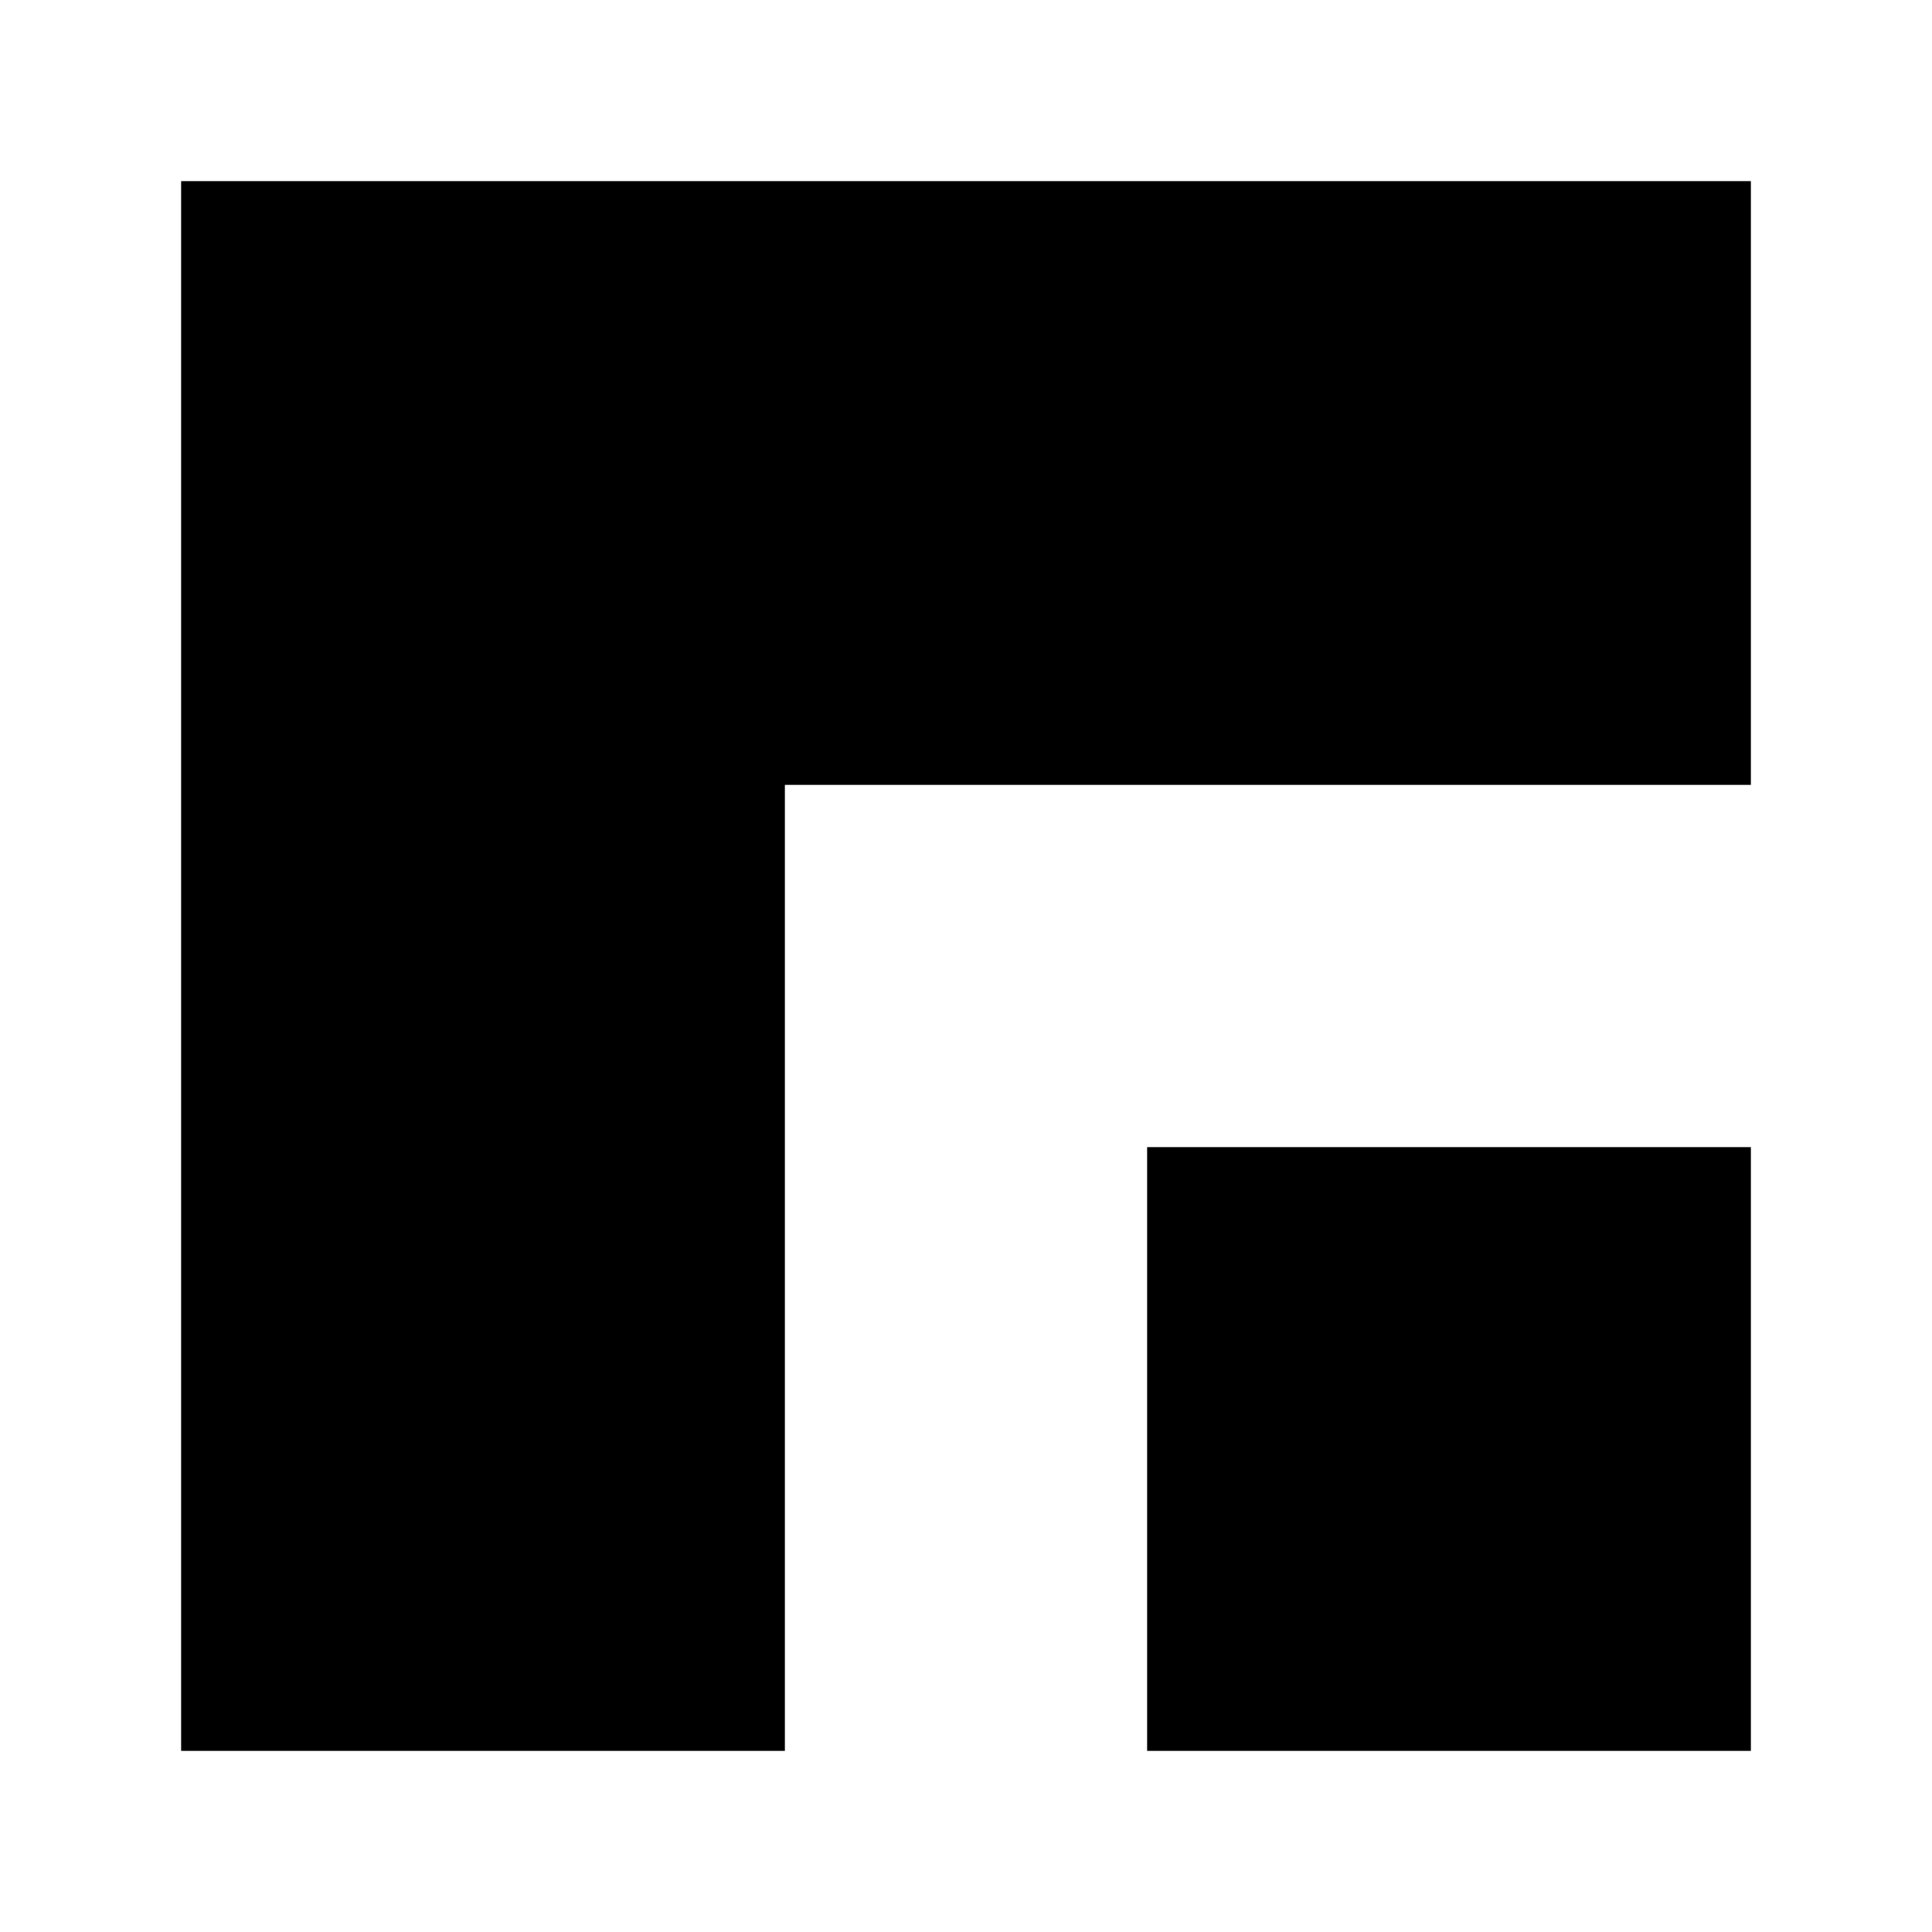
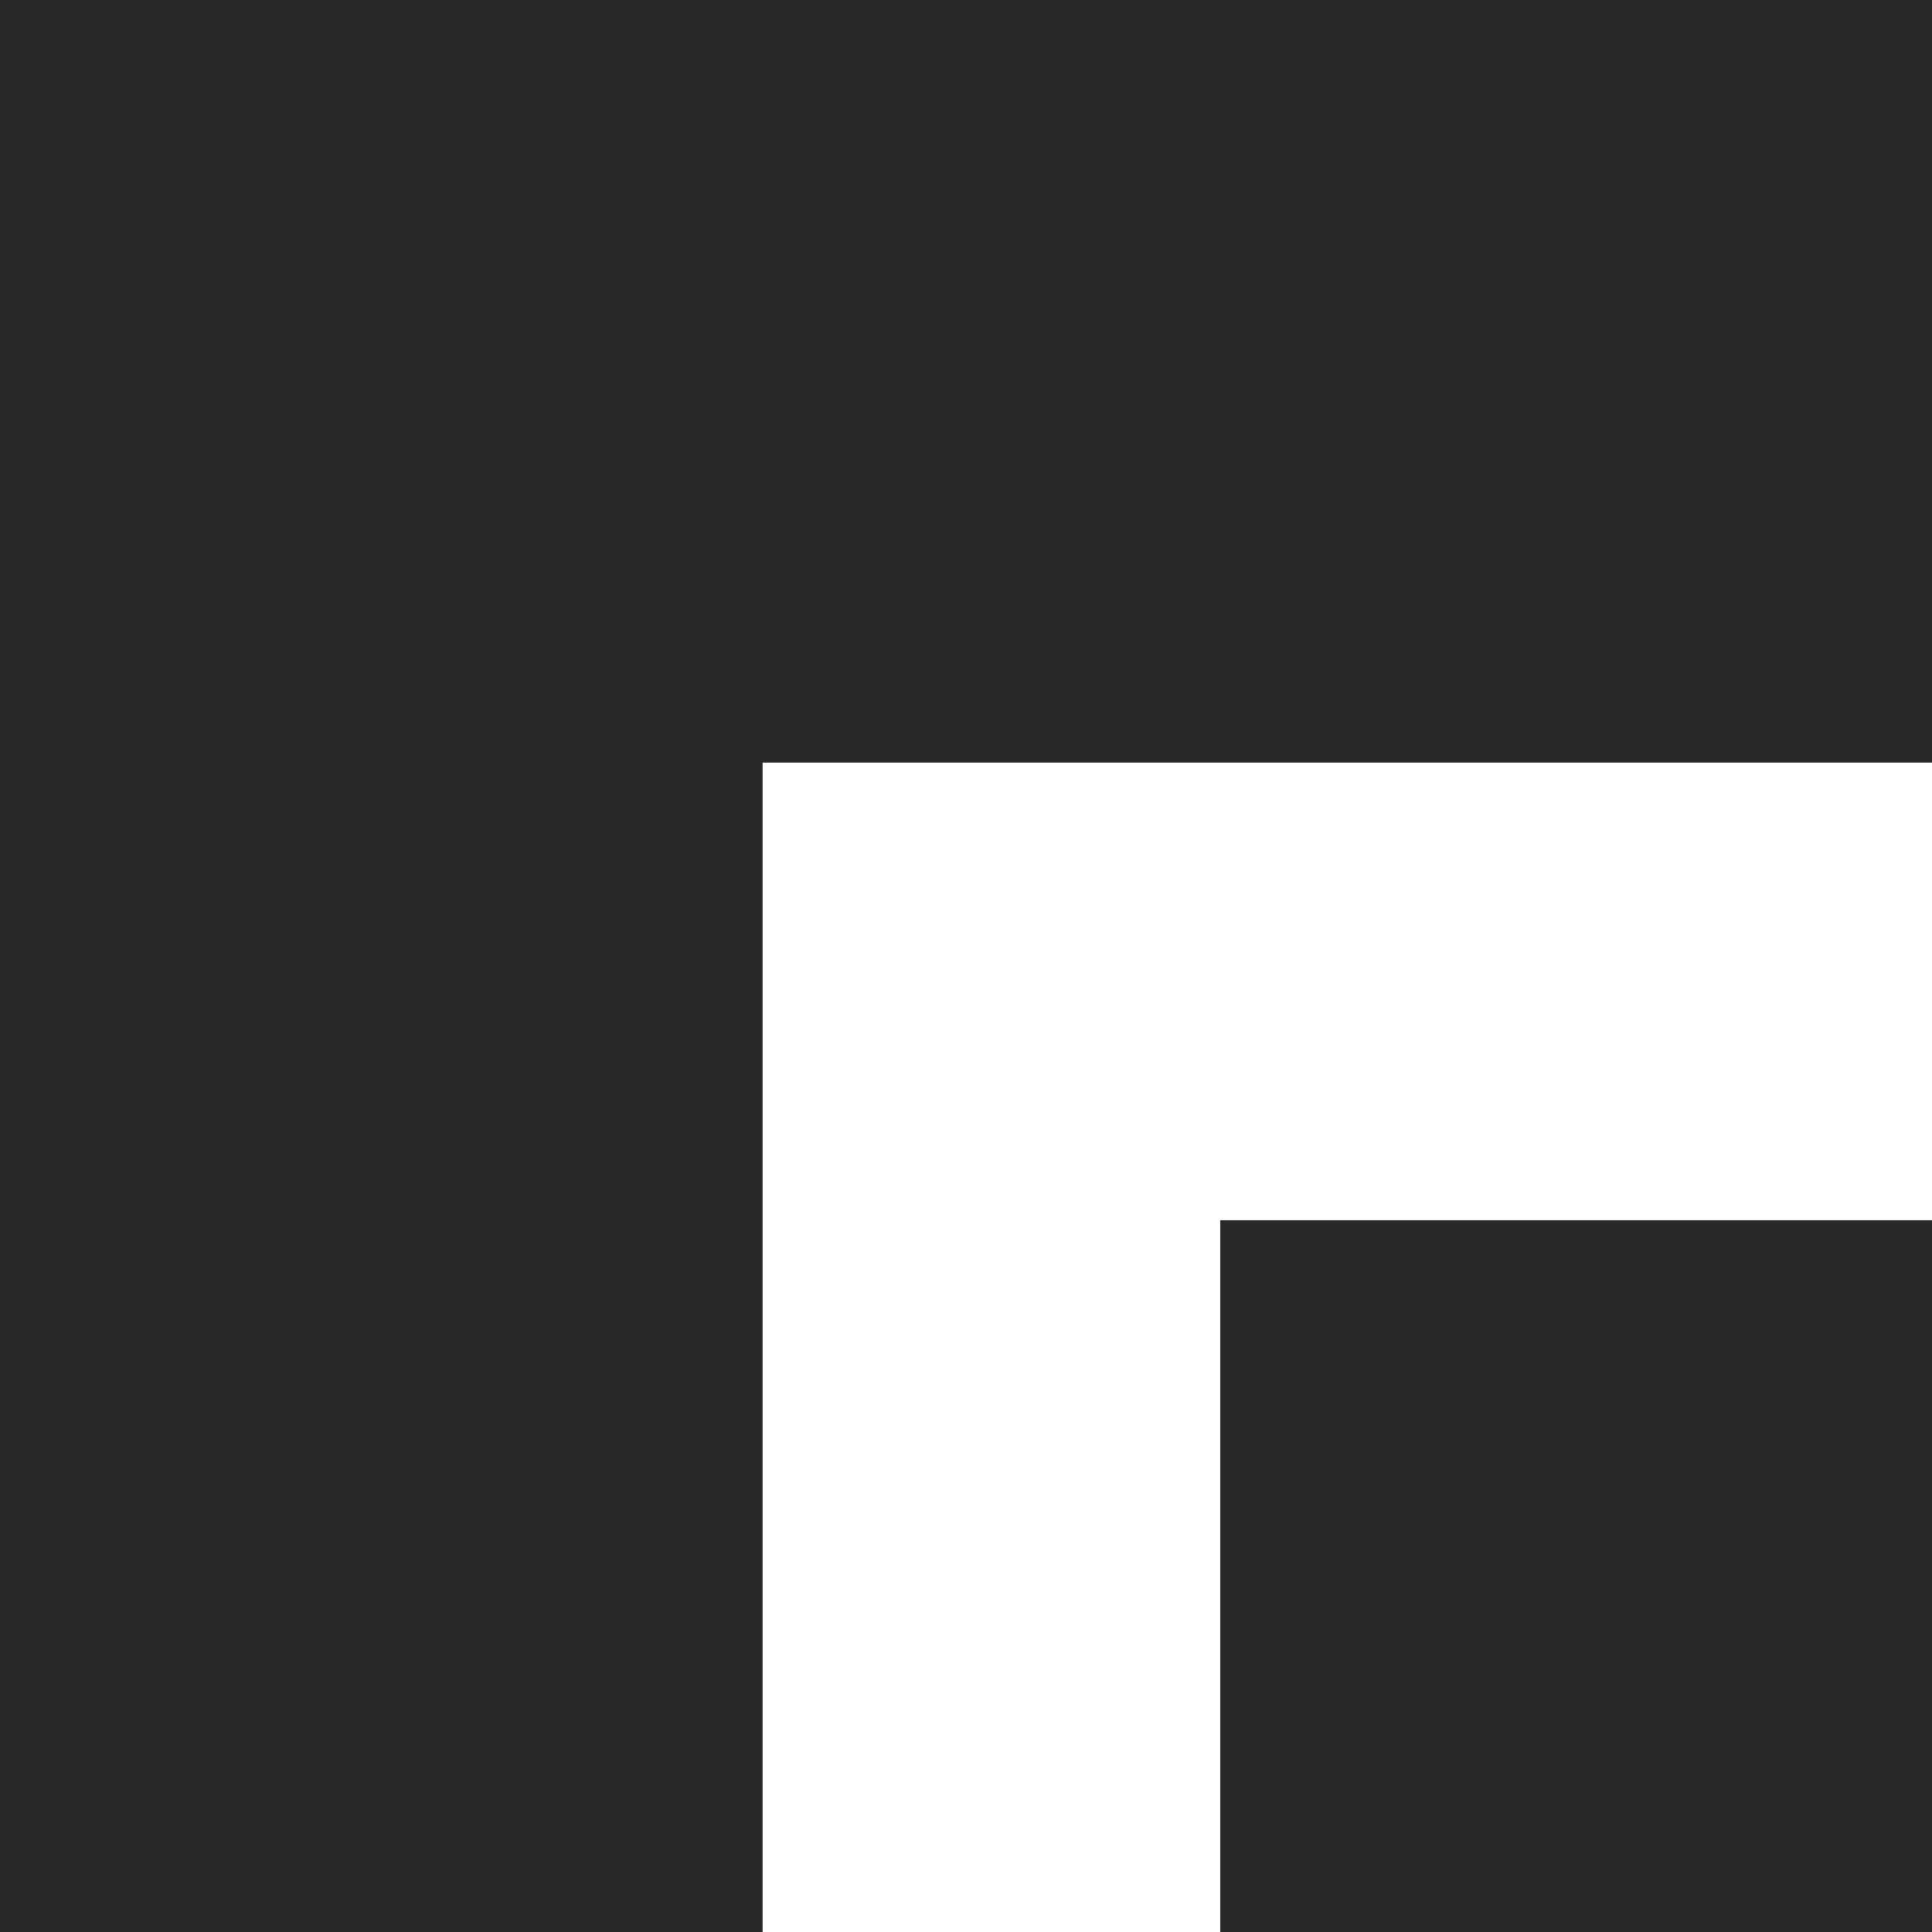
- <svg xmlns="http://www.w3.org/2000/svg" version="1.1" viewBox="0 0 640 640" width="74" height="74">
-   <path d="M380 580L380 380L580 380L580 580L380 580ZM260 260L260 580L60 580L60 60L580 60L580 260L260 260Z" id="go6TfJQF0" />
+ <svg xmlns="http://www.w3.org/2000/svg" width="60px" height="60px" viewBox="0 0 38 38" version="1.1">
+   <g id="Icon">
+     <path d="M0 0L38 0L38 15L15 15L15 38L0 38L0 0Z" id="Rectangle" fill="#282828" stroke="none" />
+     <path d="M0 0L14 0L14 14L0 14L0 0Z" transform="translate(24 24)" id="Rectangle-2" fill="#282828" stroke="none" />
+   </g>
</svg>
